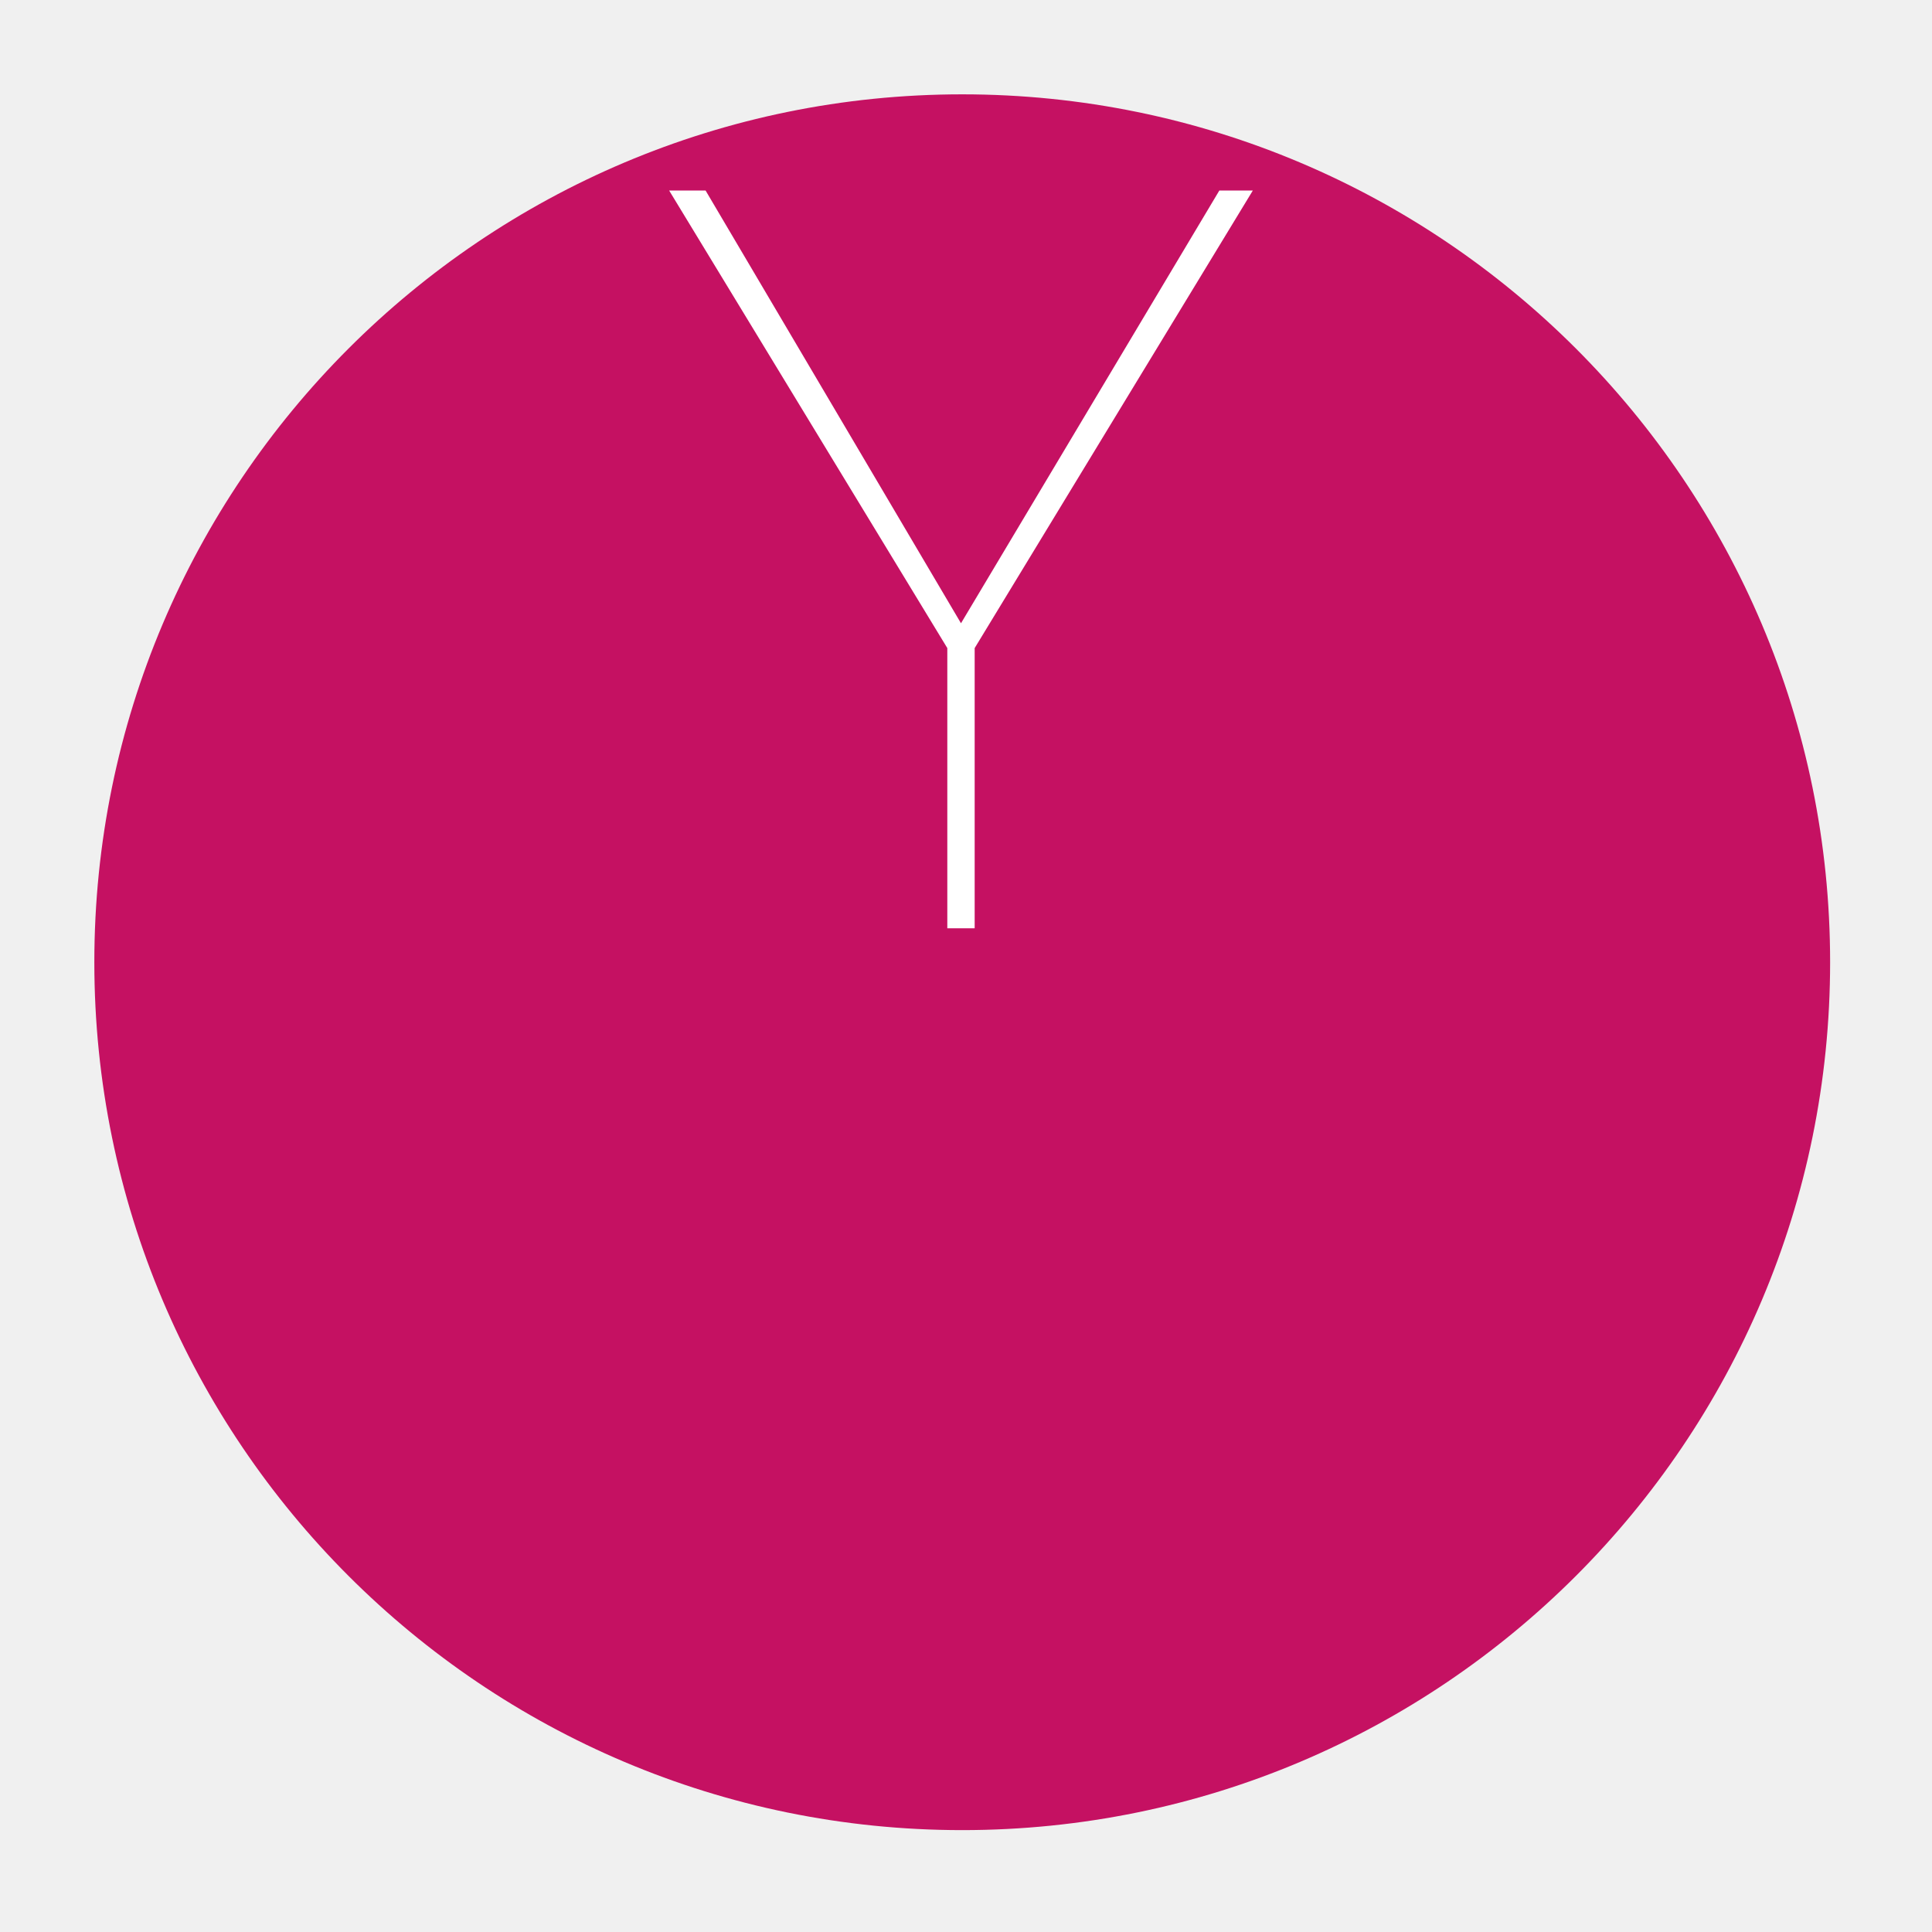
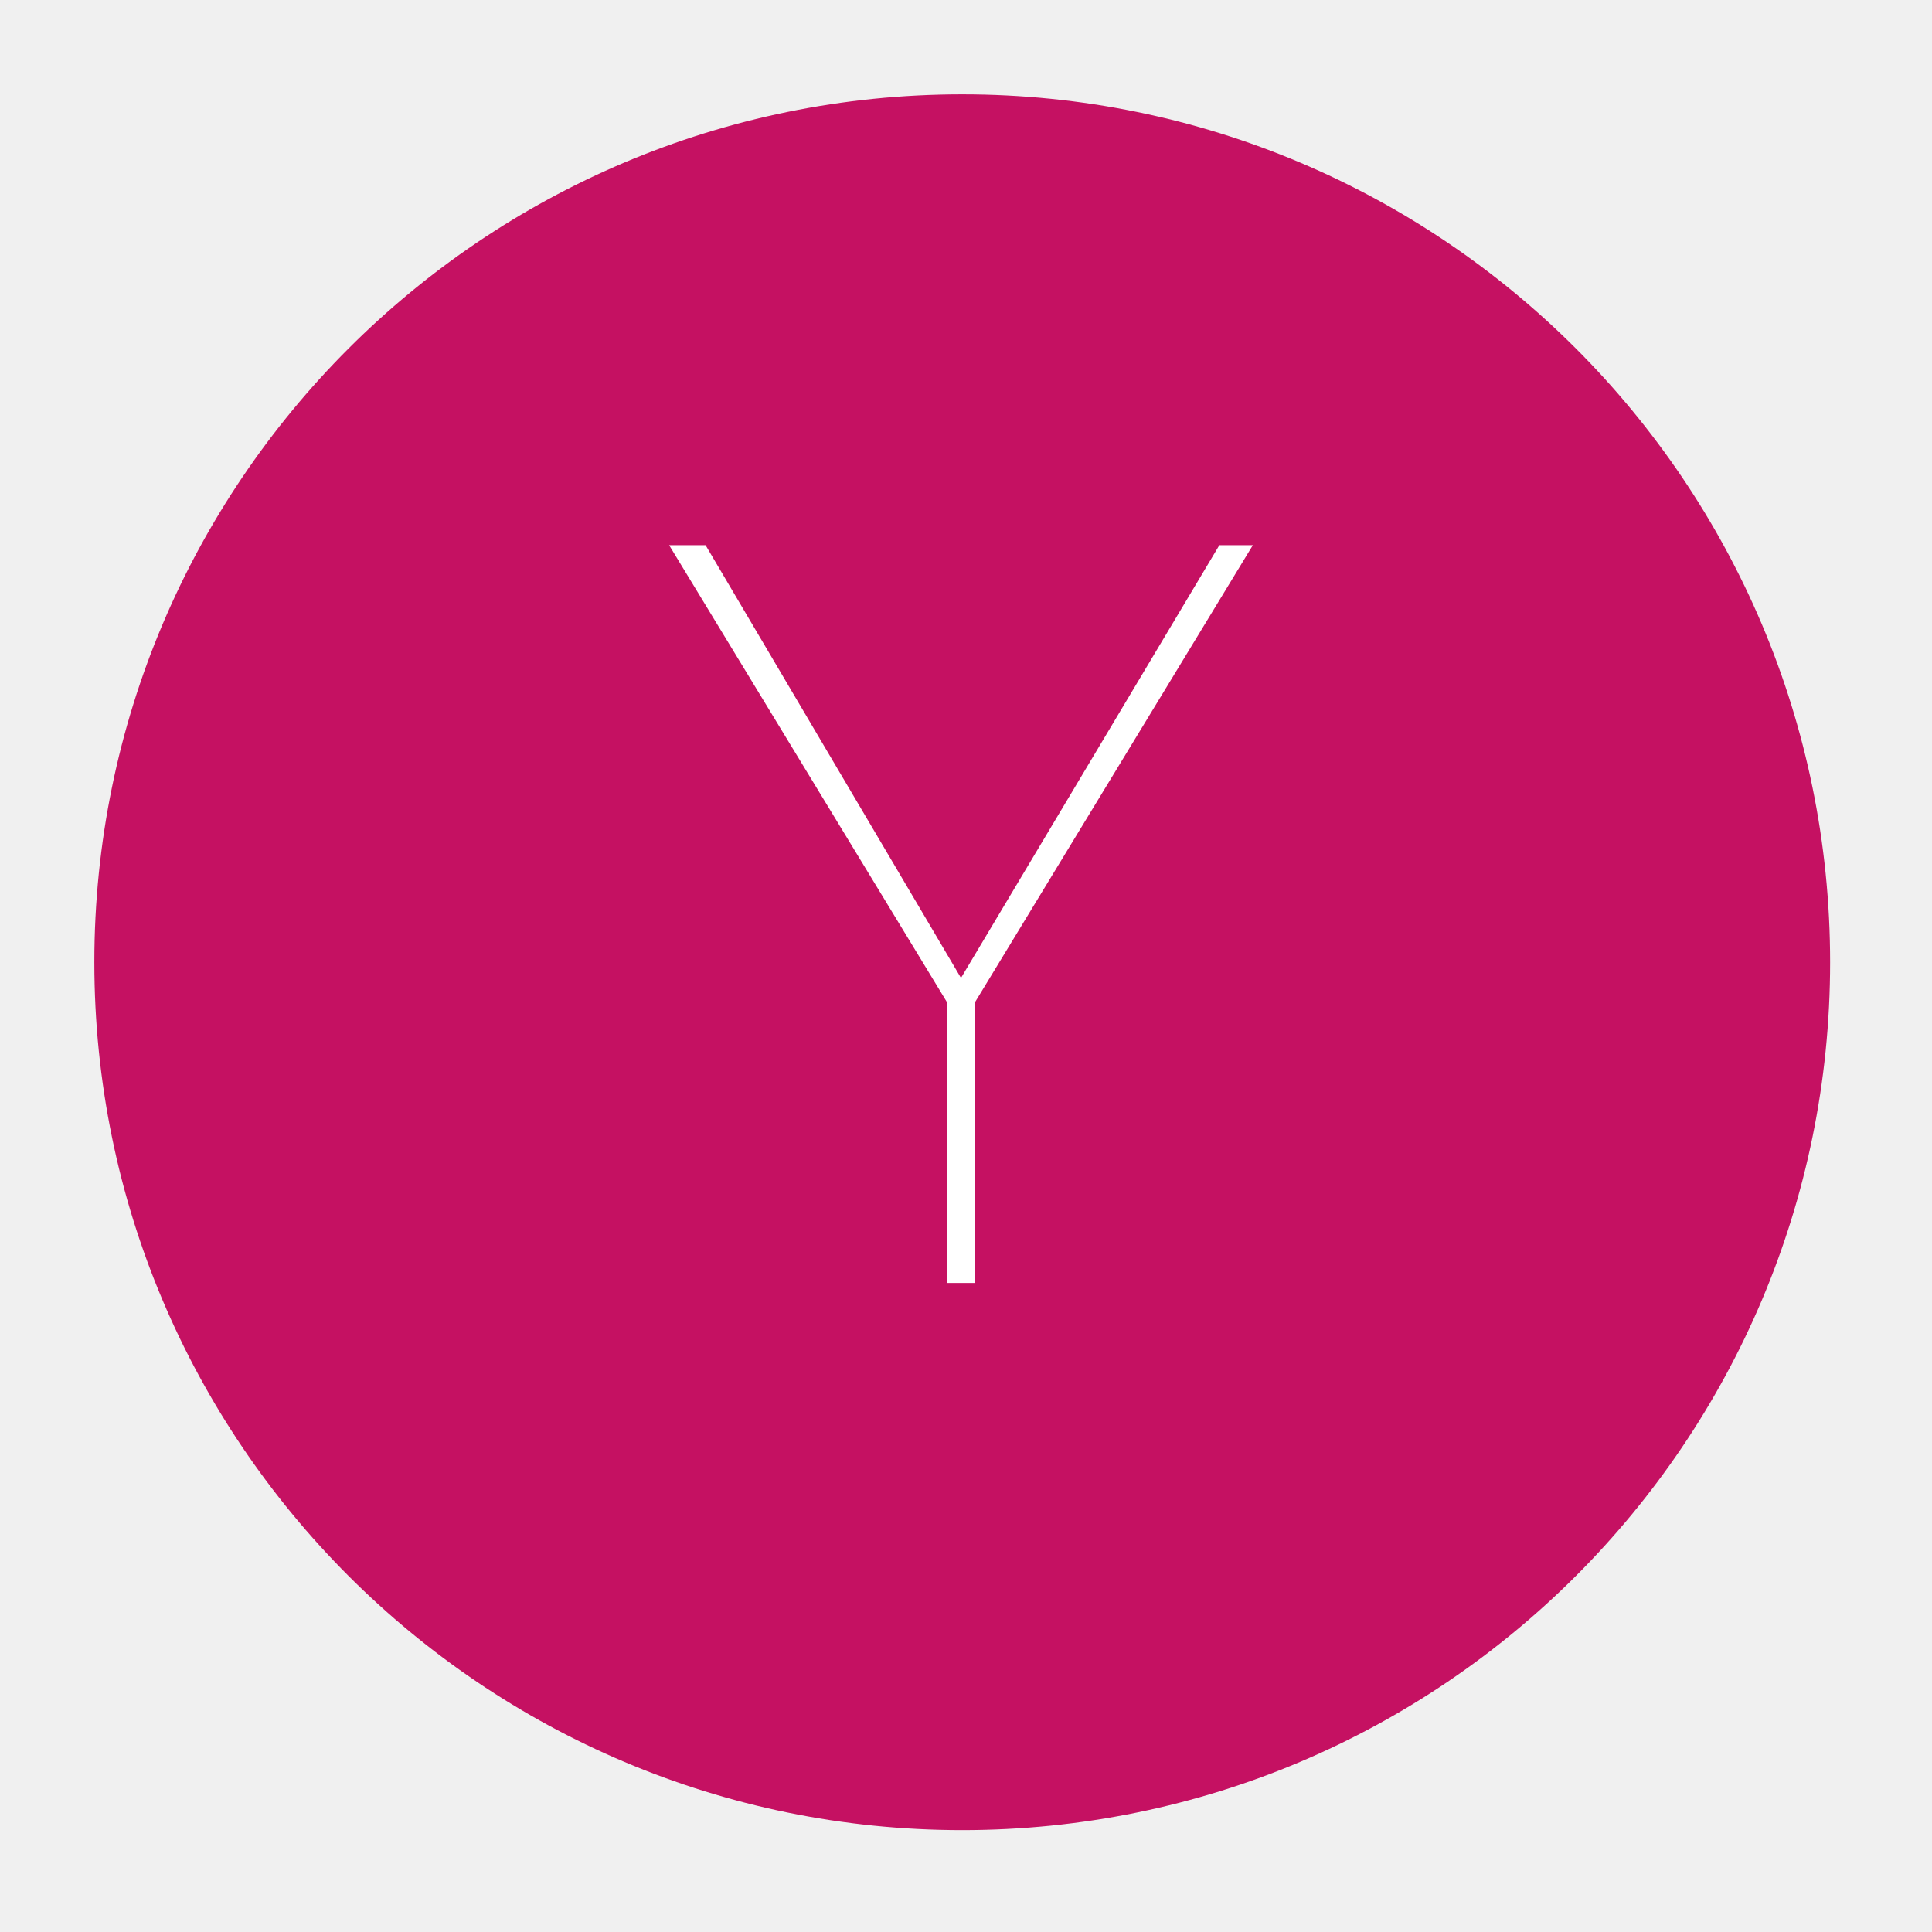
<svg xmlns="http://www.w3.org/2000/svg" width="532" height="532" viewBox="0 0 512 512">
  <circle cx="255" cy="255" r="230" fill="#c51162" />
-   <text x="255" y="246" alignment-baseline="central" text-anchor="middle" fill="#fff" font-size="275" font-weight="100" font-family="Roboto">Y</text>
+   <text x="255" y="246" dominant-baseline="central" text-anchor="middle" fill="#fff" font-size="275" font-weight="100" font-family="Roboto">Y</text>
</svg>
